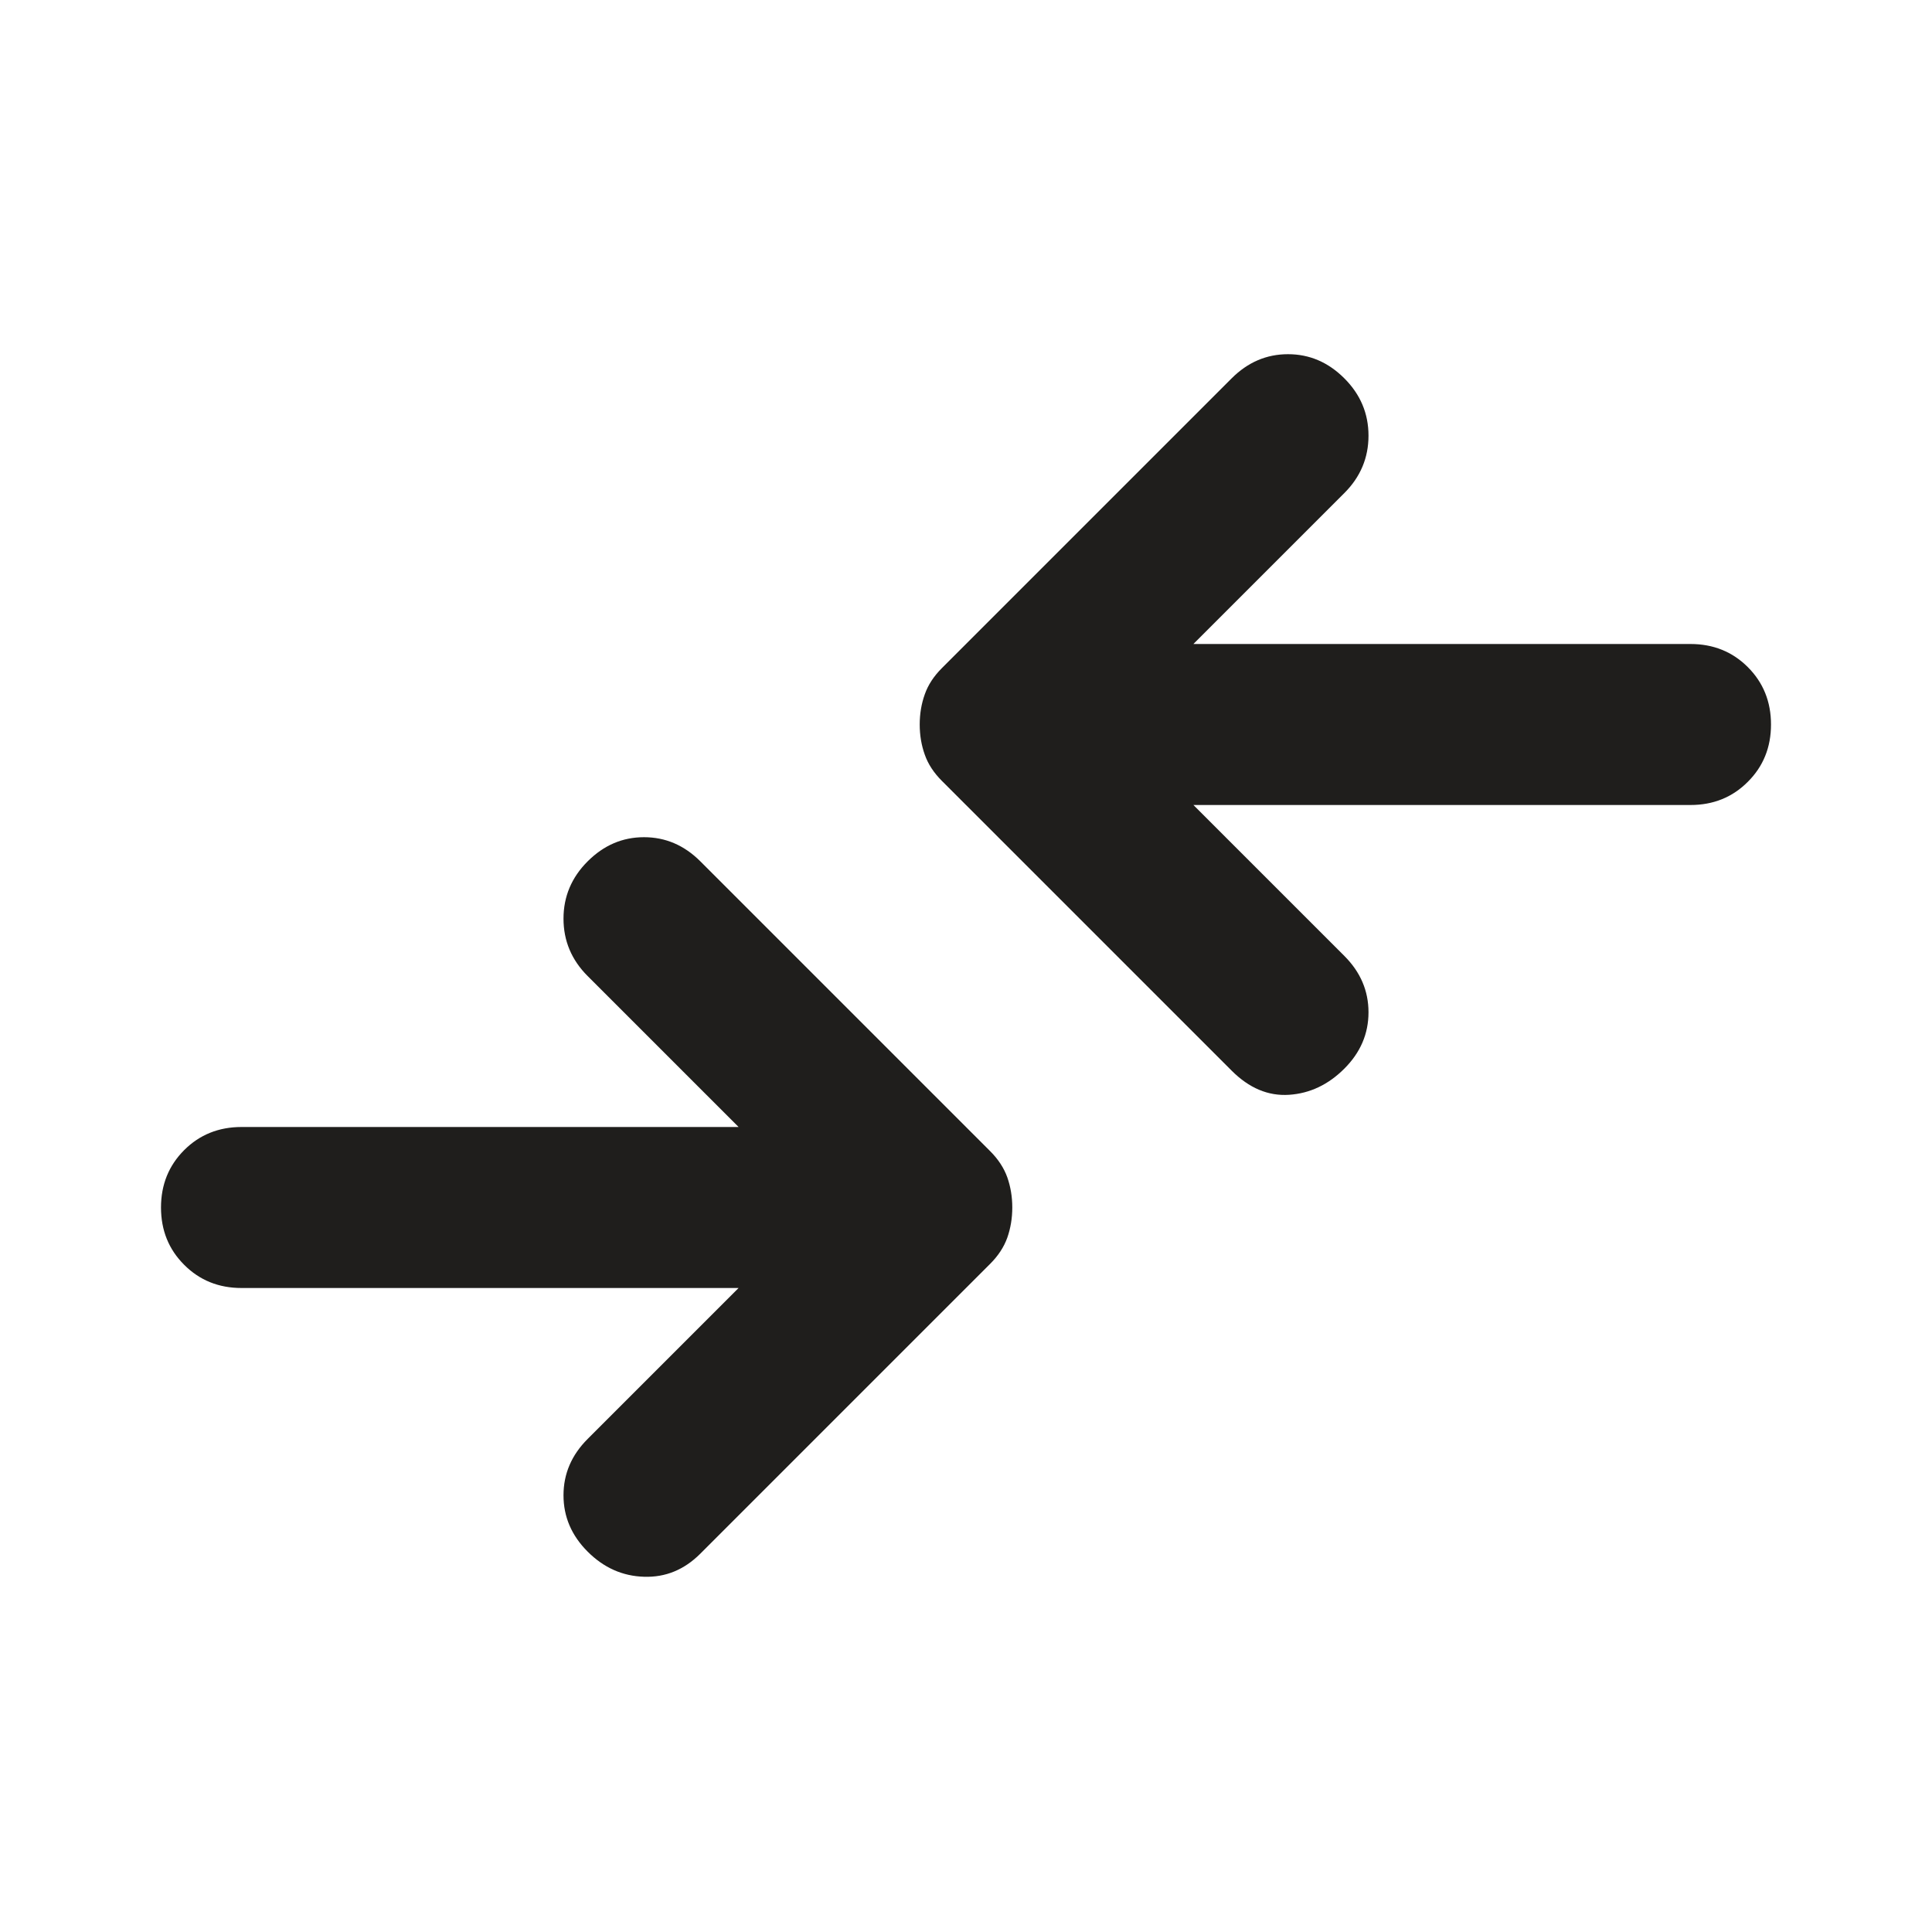
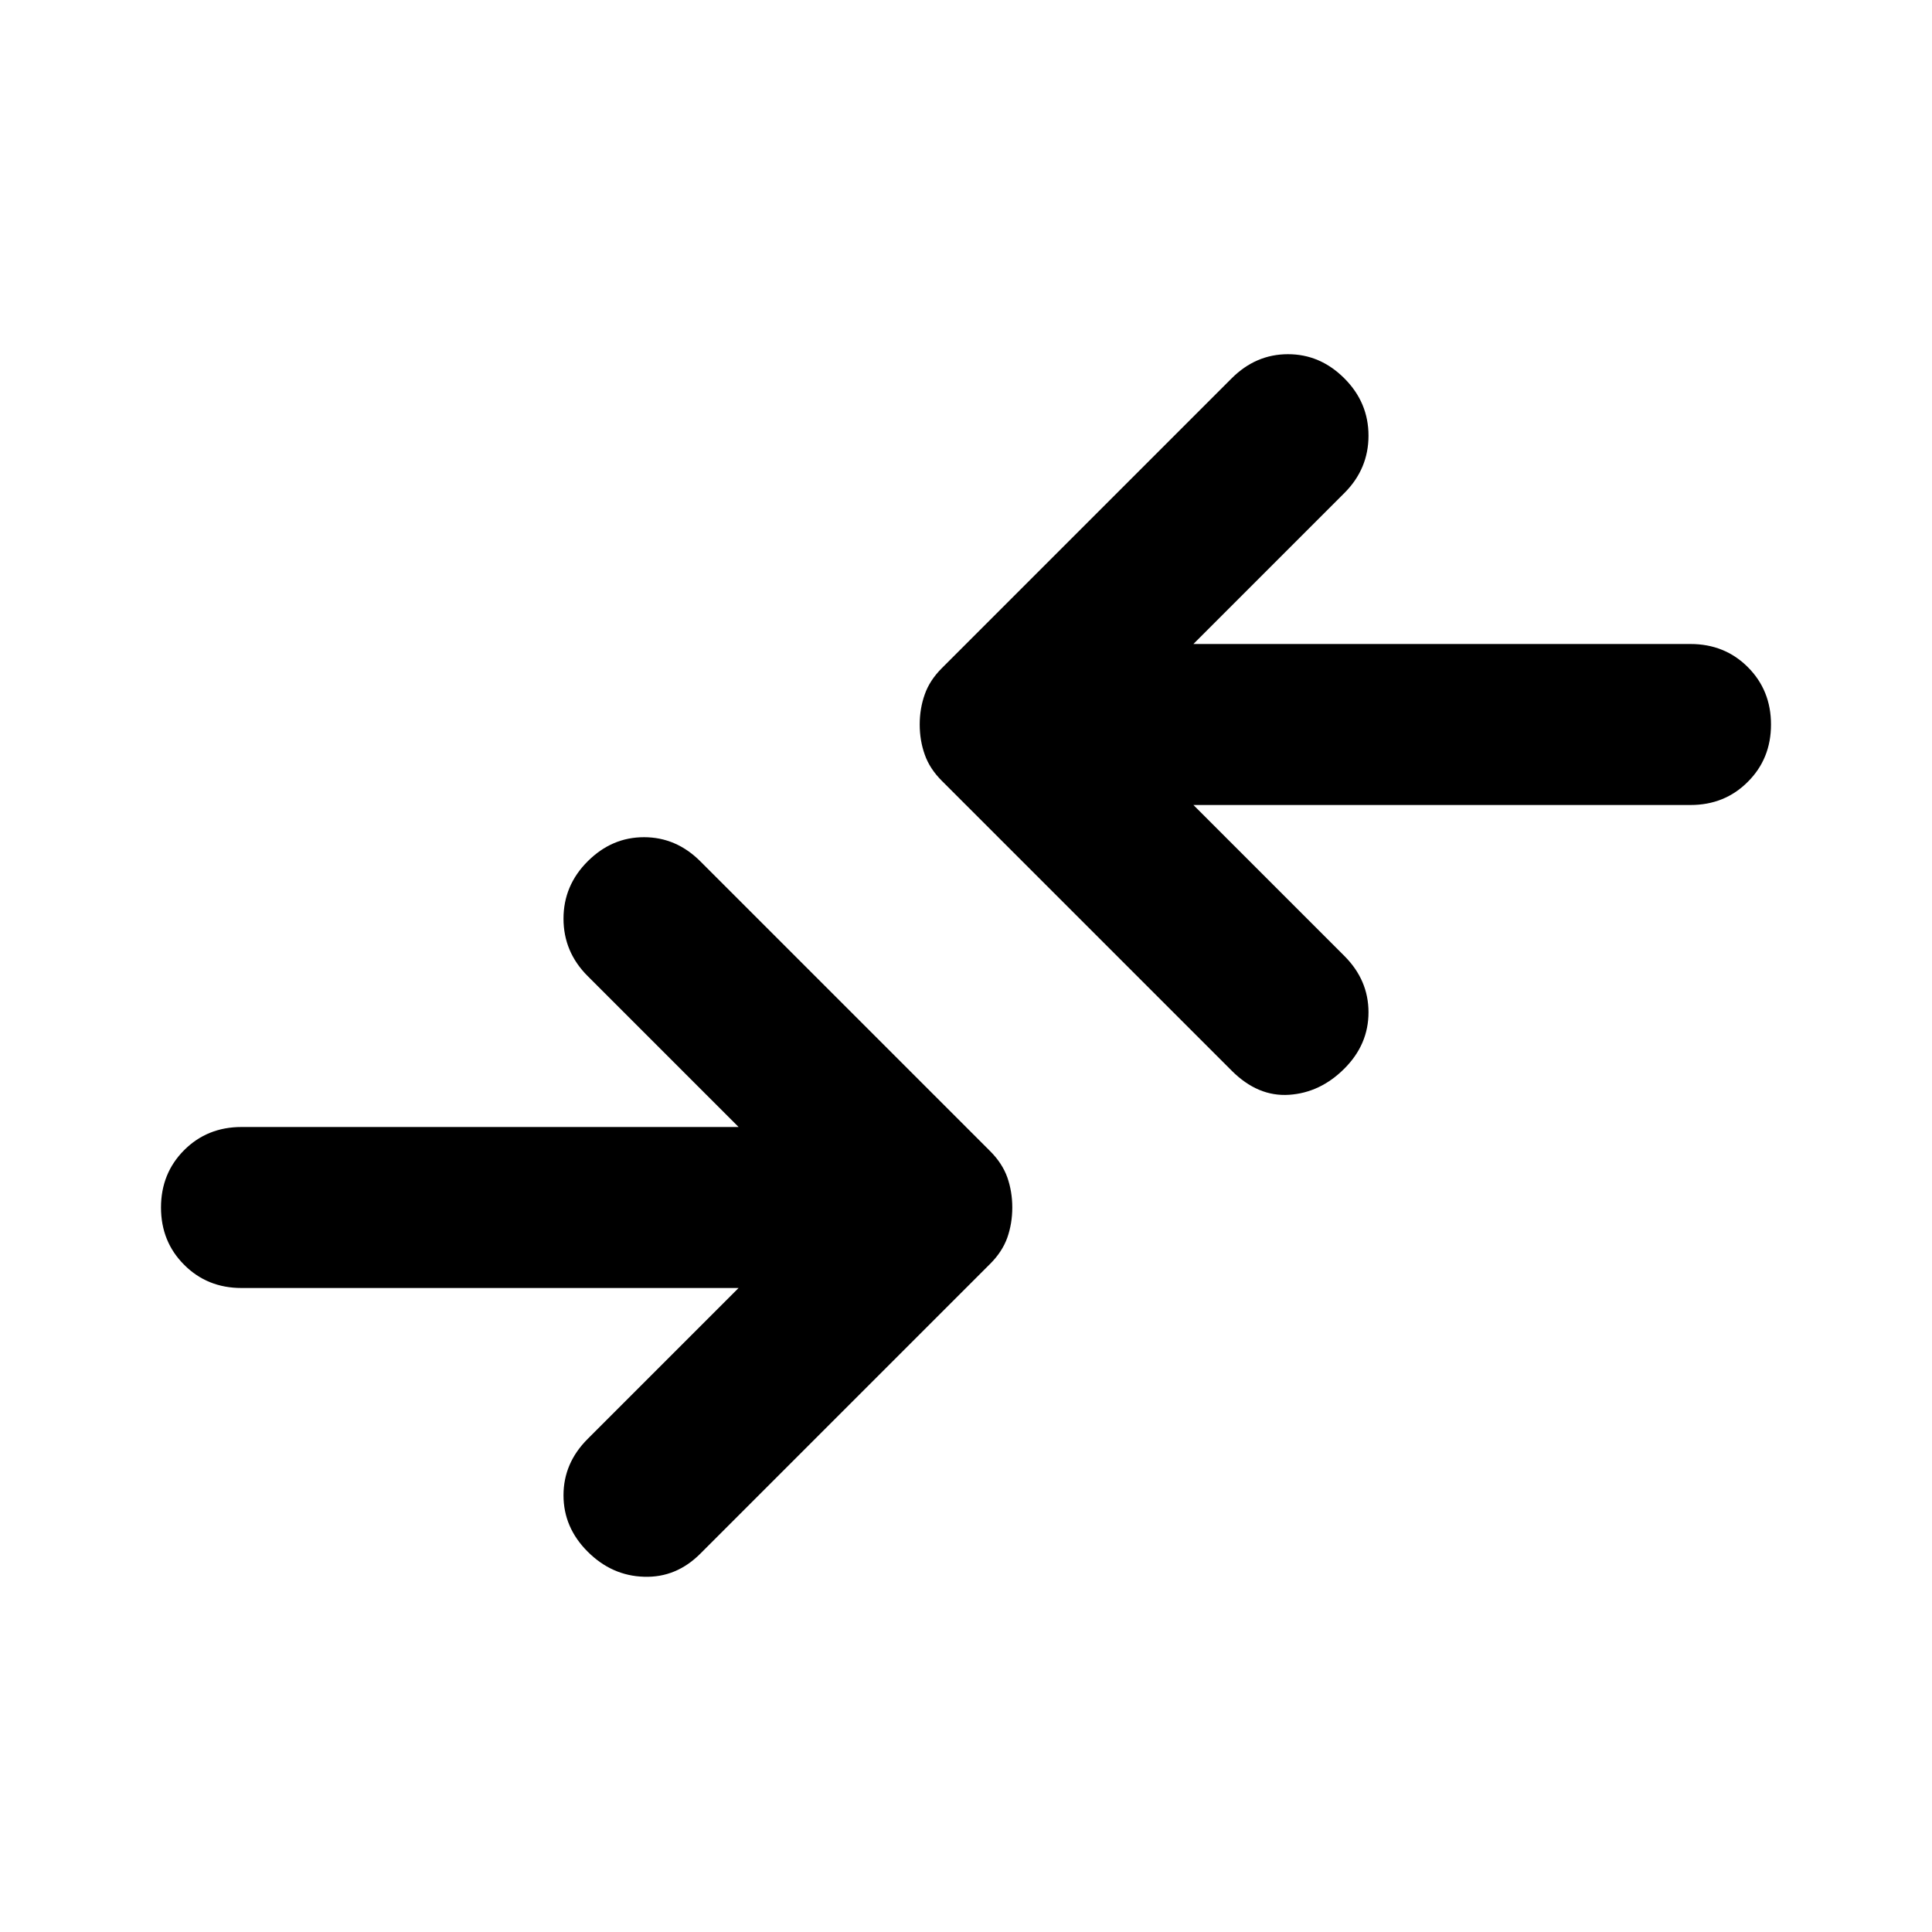
<svg xmlns="http://www.w3.org/2000/svg" width="24" height="24" viewBox="0 0 24 24" fill="none">
-   <path d="M15.3 13.3L11.7 9.7C11.6 9.6 11.529 9.492 11.488 9.375C11.446 9.258 11.425 9.133 11.425 9C11.425 8.867 11.446 8.742 11.488 8.625C11.529 8.508 11.6 8.4 11.7 8.3L15.3 4.7C15.5 4.5 15.733 4.4 16 4.4C16.267 4.4 16.5 4.5 16.7 4.7C16.9 4.9 17 5.137 17 5.412C17 5.687 16.9 5.925 16.7 6.125L14.825 8H21C21.283 8 21.521 8.096 21.712 8.287C21.904 8.479 22 8.717 22 9C22 9.283 21.904 9.521 21.712 9.712C21.521 9.904 21.283 10 21 10H14.825L16.7 11.875C16.9 12.075 17 12.308 17 12.575C17 12.842 16.9 13.075 16.7 13.275C16.5 13.475 16.271 13.583 16.013 13.6C15.754 13.617 15.517 13.517 15.3 13.3ZM7.3 19.275C7.5 19.475 7.733 19.579 8 19.587C8.267 19.596 8.5 19.5 8.7 19.3L12.3 15.7C12.4 15.6 12.471 15.492 12.513 15.375C12.554 15.258 12.575 15.133 12.575 15C12.575 14.867 12.554 14.742 12.513 14.625C12.471 14.508 12.4 14.4 12.3 14.3L8.7 10.7C8.5 10.5 8.267 10.4 8 10.4C7.733 10.4 7.5 10.5 7.3 10.7C7.1 10.9 7 11.137 7 11.412C7 11.687 7.1 11.925 7.3 12.125L9.175 14H3C2.717 14 2.479 14.096 2.288 14.287C2.096 14.479 2 14.717 2 15C2 15.283 2.096 15.521 2.288 15.712C2.479 15.904 2.717 16 3 16H9.175L7.3 17.875C7.1 18.075 7 18.308 7 18.575C7 18.842 7.1 19.075 7.3 19.275Z" fill="#1F1E1C" />
+   <path d="M15.3 13.3L11.7 9.7C11.6 9.6 11.529 9.492 11.488 9.375C11.446 9.258 11.425 9.133 11.425 9C11.425 8.867 11.446 8.742 11.488 8.625C11.529 8.508 11.6 8.4 11.7 8.3L15.3 4.7C15.5 4.5 15.733 4.4 16 4.4C16.267 4.4 16.5 4.5 16.7 4.7C16.9 4.9 17 5.137 17 5.412C17 5.687 16.9 5.925 16.7 6.125L14.825 8H21C21.283 8 21.521 8.096 21.712 8.287C21.904 8.479 22 8.717 22 9C22 9.283 21.904 9.521 21.712 9.712C21.521 9.904 21.283 10 21 10H14.825L16.7 11.875C16.9 12.075 17 12.308 17 12.575C17 12.842 16.9 13.075 16.7 13.275C16.5 13.475 16.271 13.583 16.013 13.6C15.754 13.617 15.517 13.517 15.3 13.3ZM7.3 19.275C7.5 19.475 7.733 19.579 8 19.587C8.267 19.596 8.5 19.5 8.7 19.3L12.3 15.7C12.4 15.6 12.471 15.492 12.513 15.375C12.554 15.258 12.575 15.133 12.575 15C12.575 14.867 12.554 14.742 12.513 14.625C12.471 14.508 12.4 14.4 12.3 14.3L8.7 10.7C8.5 10.5 8.267 10.4 8 10.4C7.733 10.4 7.5 10.5 7.3 10.7C7.1 10.9 7 11.137 7 11.412C7 11.687 7.1 11.925 7.3 12.125L9.175 14H3C2.717 14 2.479 14.096 2.288 14.287C2.096 14.479 2 14.717 2 15C2 15.283 2.096 15.521 2.288 15.712C2.479 15.904 2.717 16 3 16H9.175L7.3 17.875C7.1 18.075 7 18.308 7 18.575C7 18.842 7.1 19.075 7.3 19.275Z" fill="currentColor" />
</svg>
